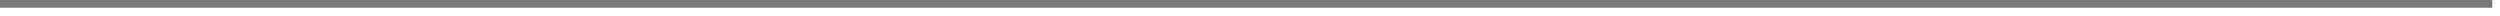
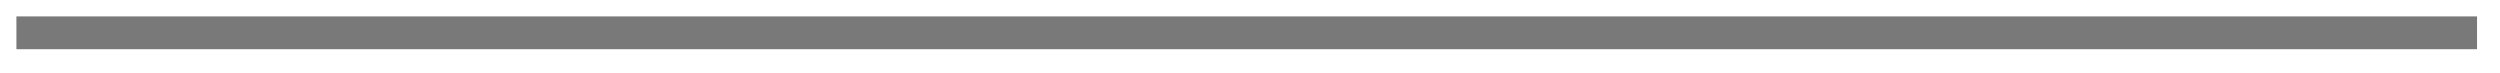
- <svg xmlns="http://www.w3.org/2000/svg" version="1.1" width="323px" height="2px">
-   <g transform="matrix(1 0 0 1 -29 -636 )">
-     <path d="M 29 636.5  L 351 636.5  " stroke-width="1" stroke="#797979" fill="none" />
+ <svg xmlns="http://www.w3.org/2000/svg" version="1.1" width="381px" height="11px">
+   <g transform="matrix(1 0 0 1 2.5 -821.5 )">
+     <path d="M 0 826.5  L 375 826.5  " stroke-width="5" stroke="#797979" fill="none" />
  </g>
</svg>
